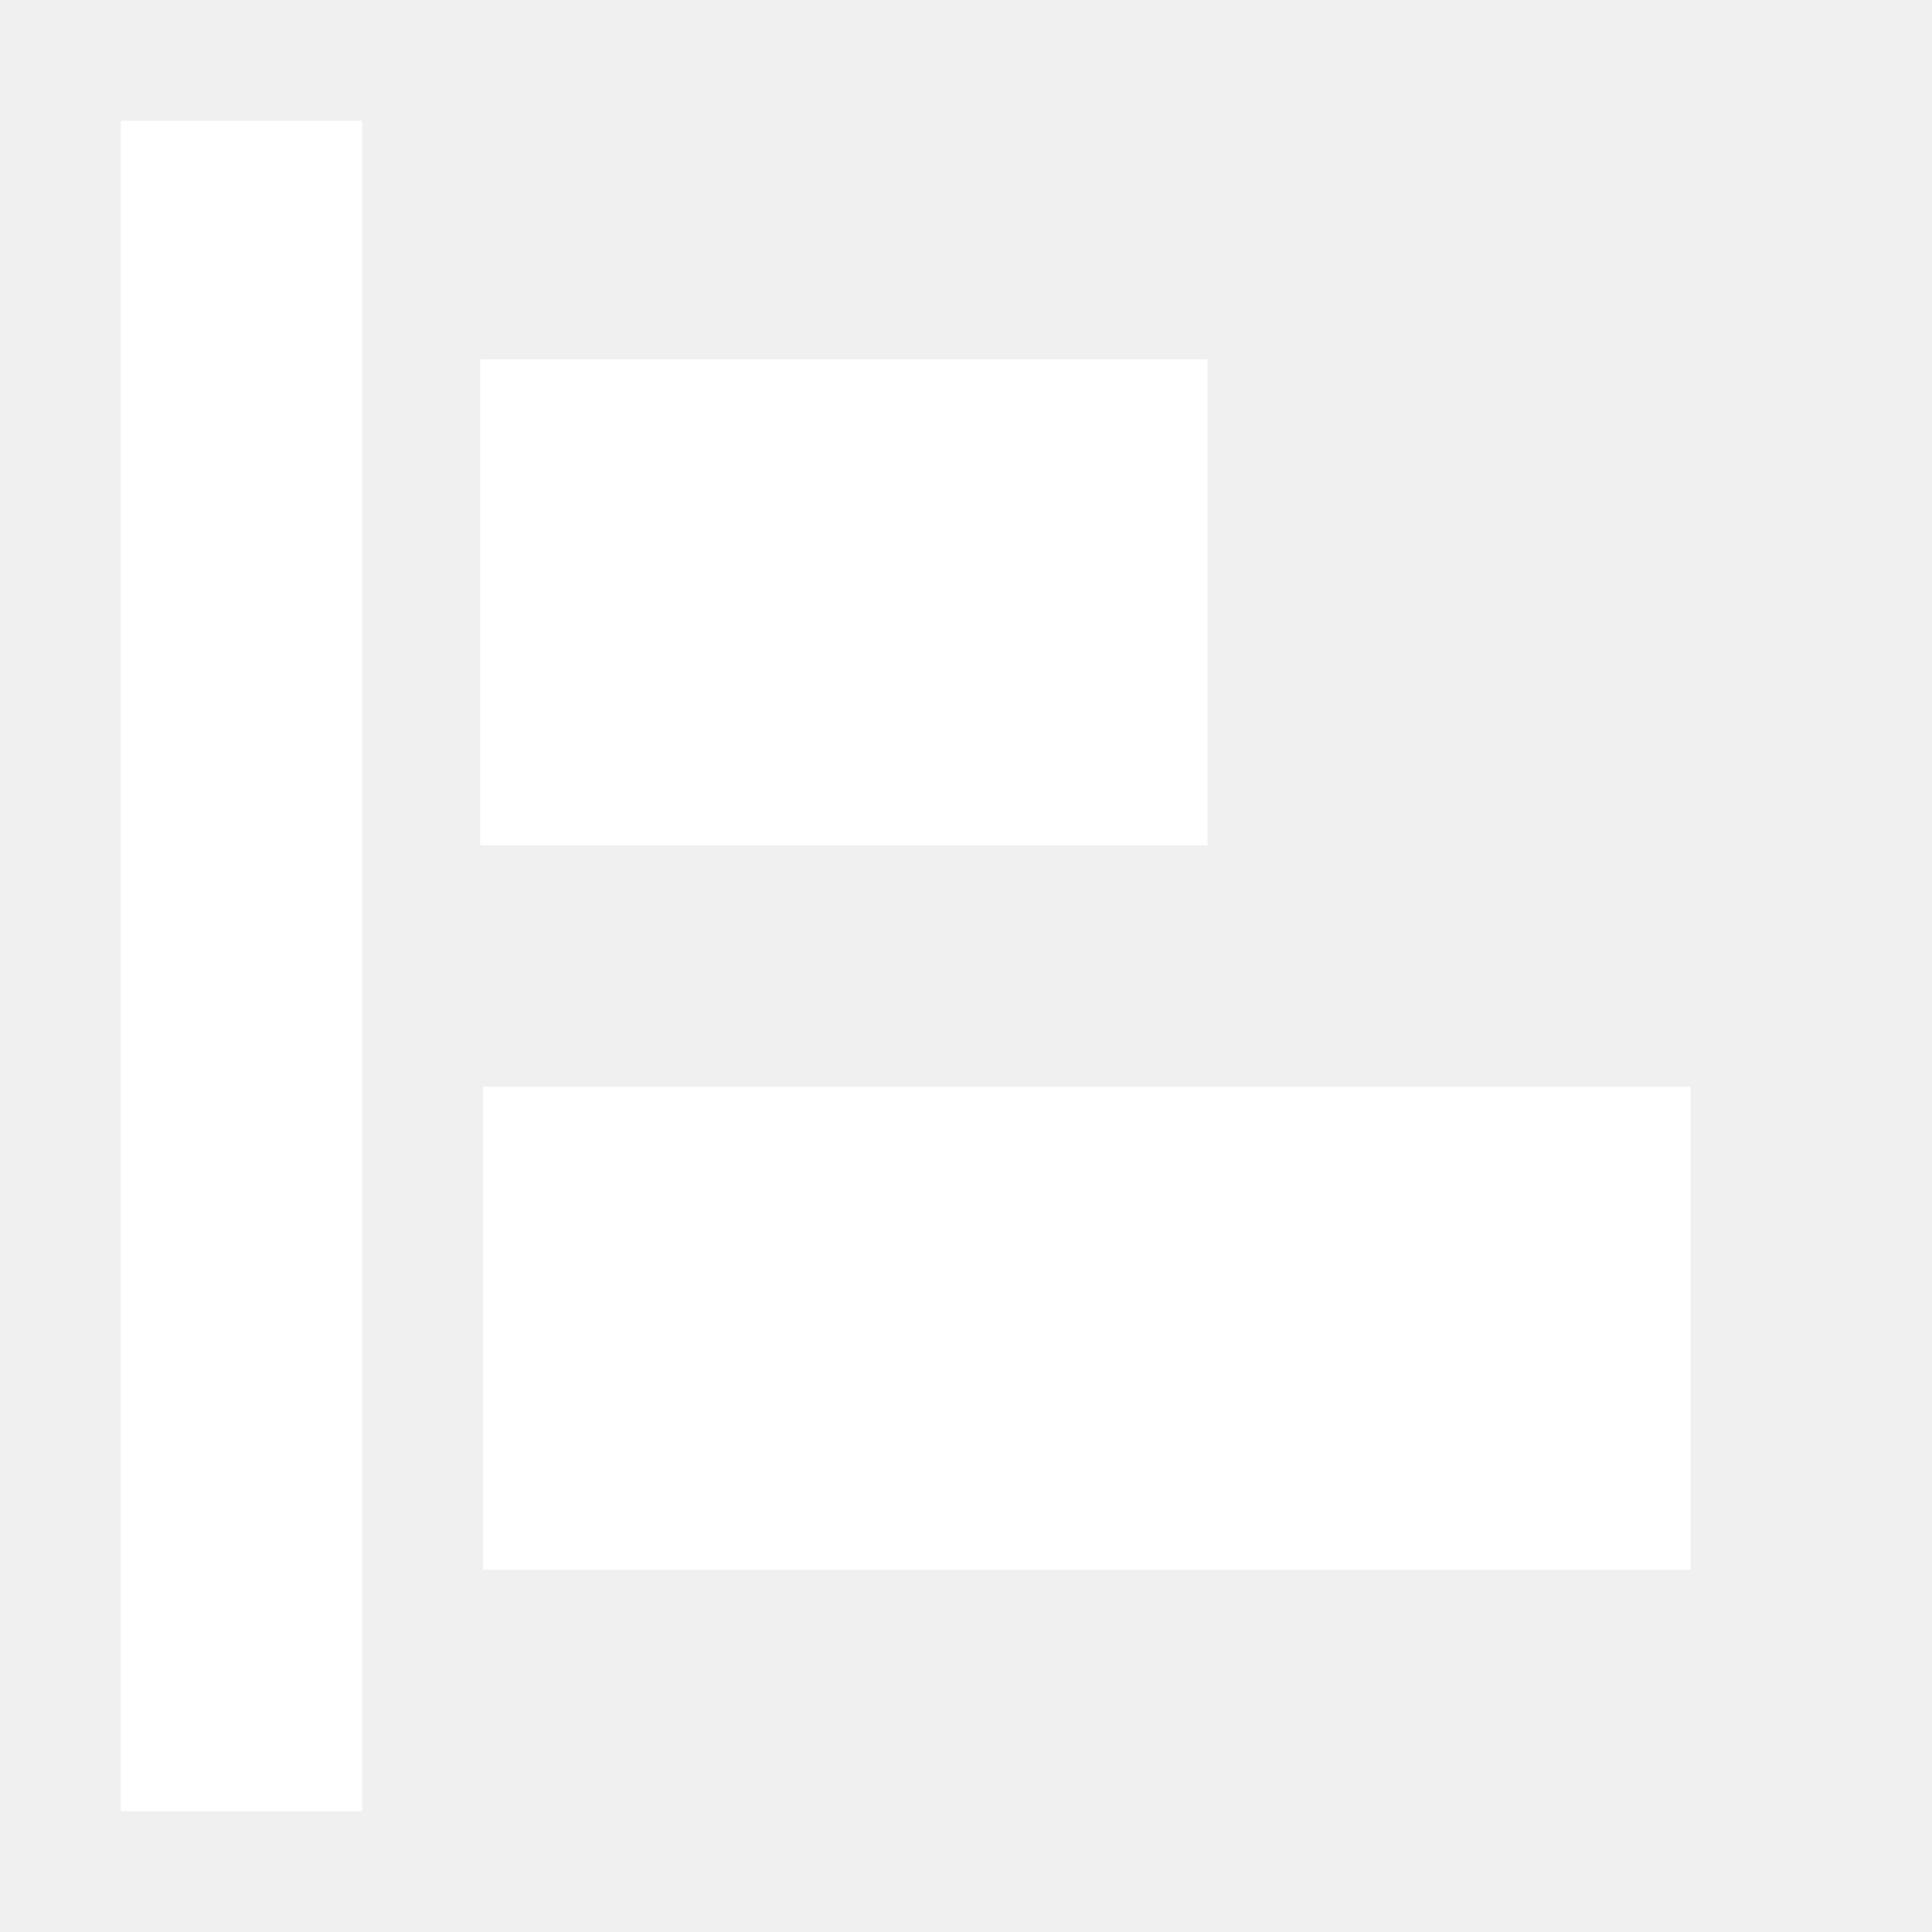
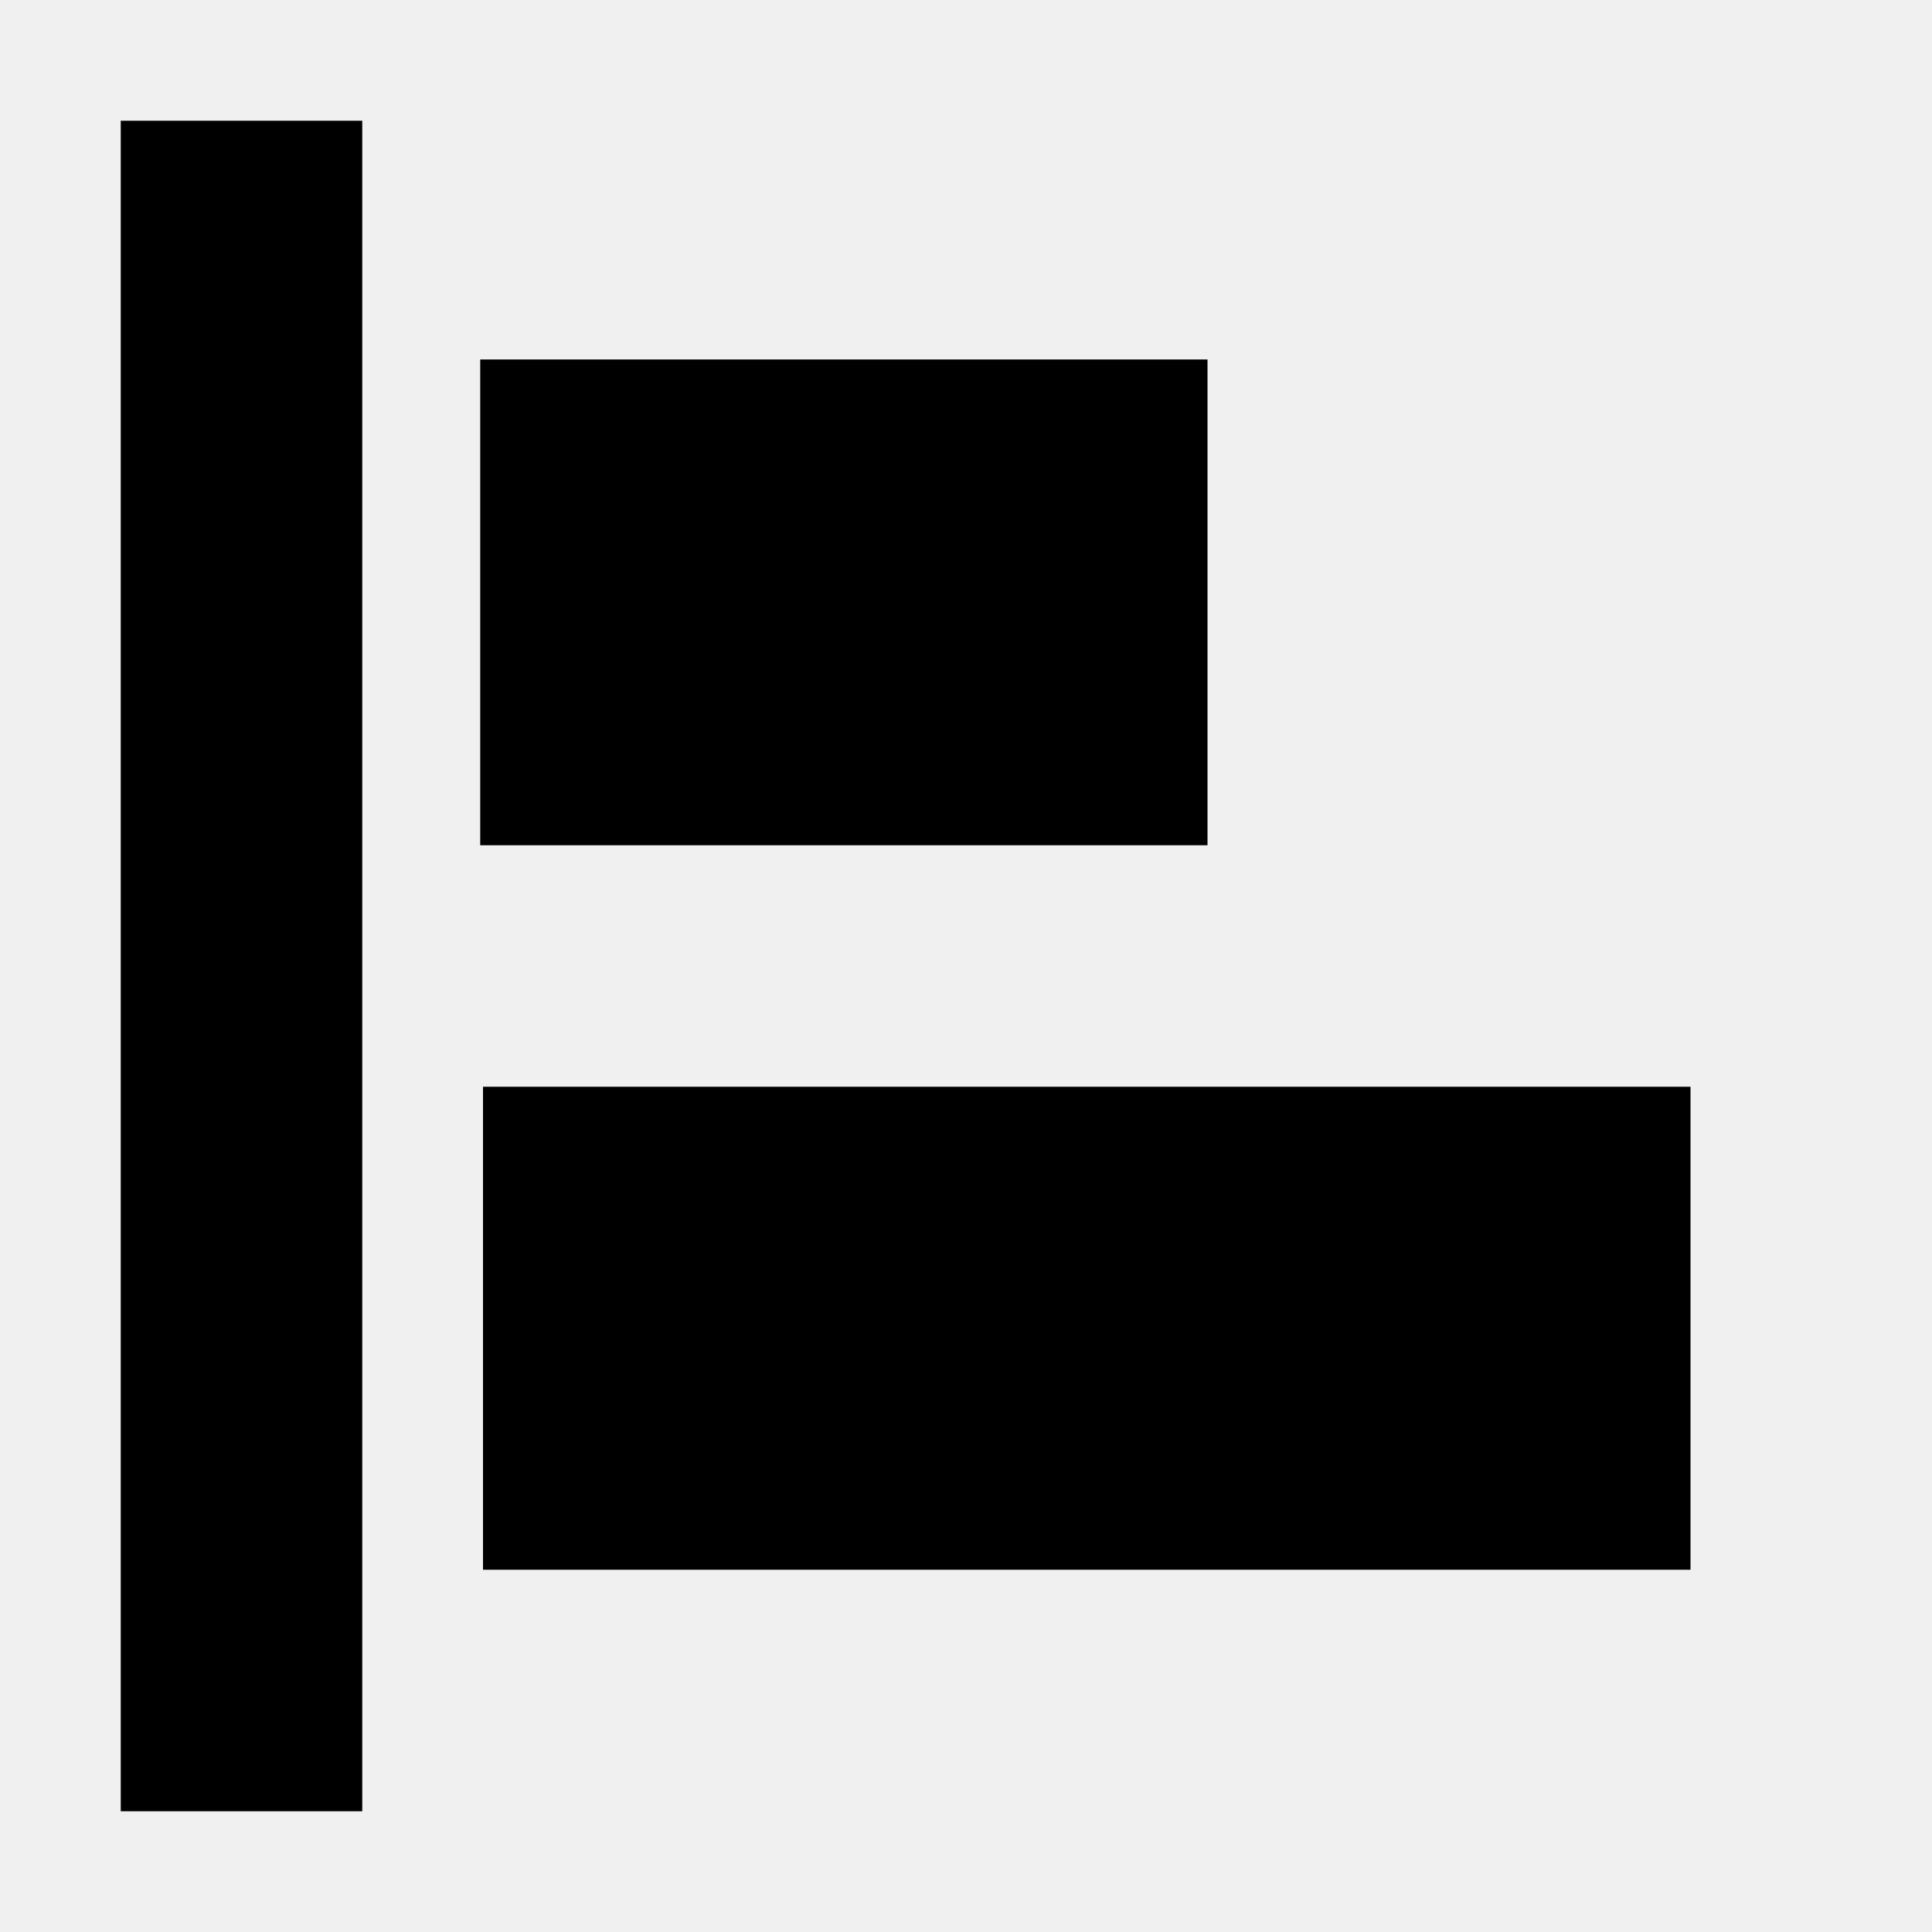
- <svg xmlns="http://www.w3.org/2000/svg" fill="#FFFFFF" height="16px" viewBox="0 0 16 16" width="16px">
+ <svg xmlns="http://www.w3.org/2000/svg" height="16px" viewBox="0 0 16 16" width="16px">
  <path d="m 1 1 v 14 h 2 v -14 z m 2.977 1.977 v 4.023 h 6.023 v -4.023 z m 0.023 6.023 v 4 h 10 v -4 z m 0 0" />
</svg>
